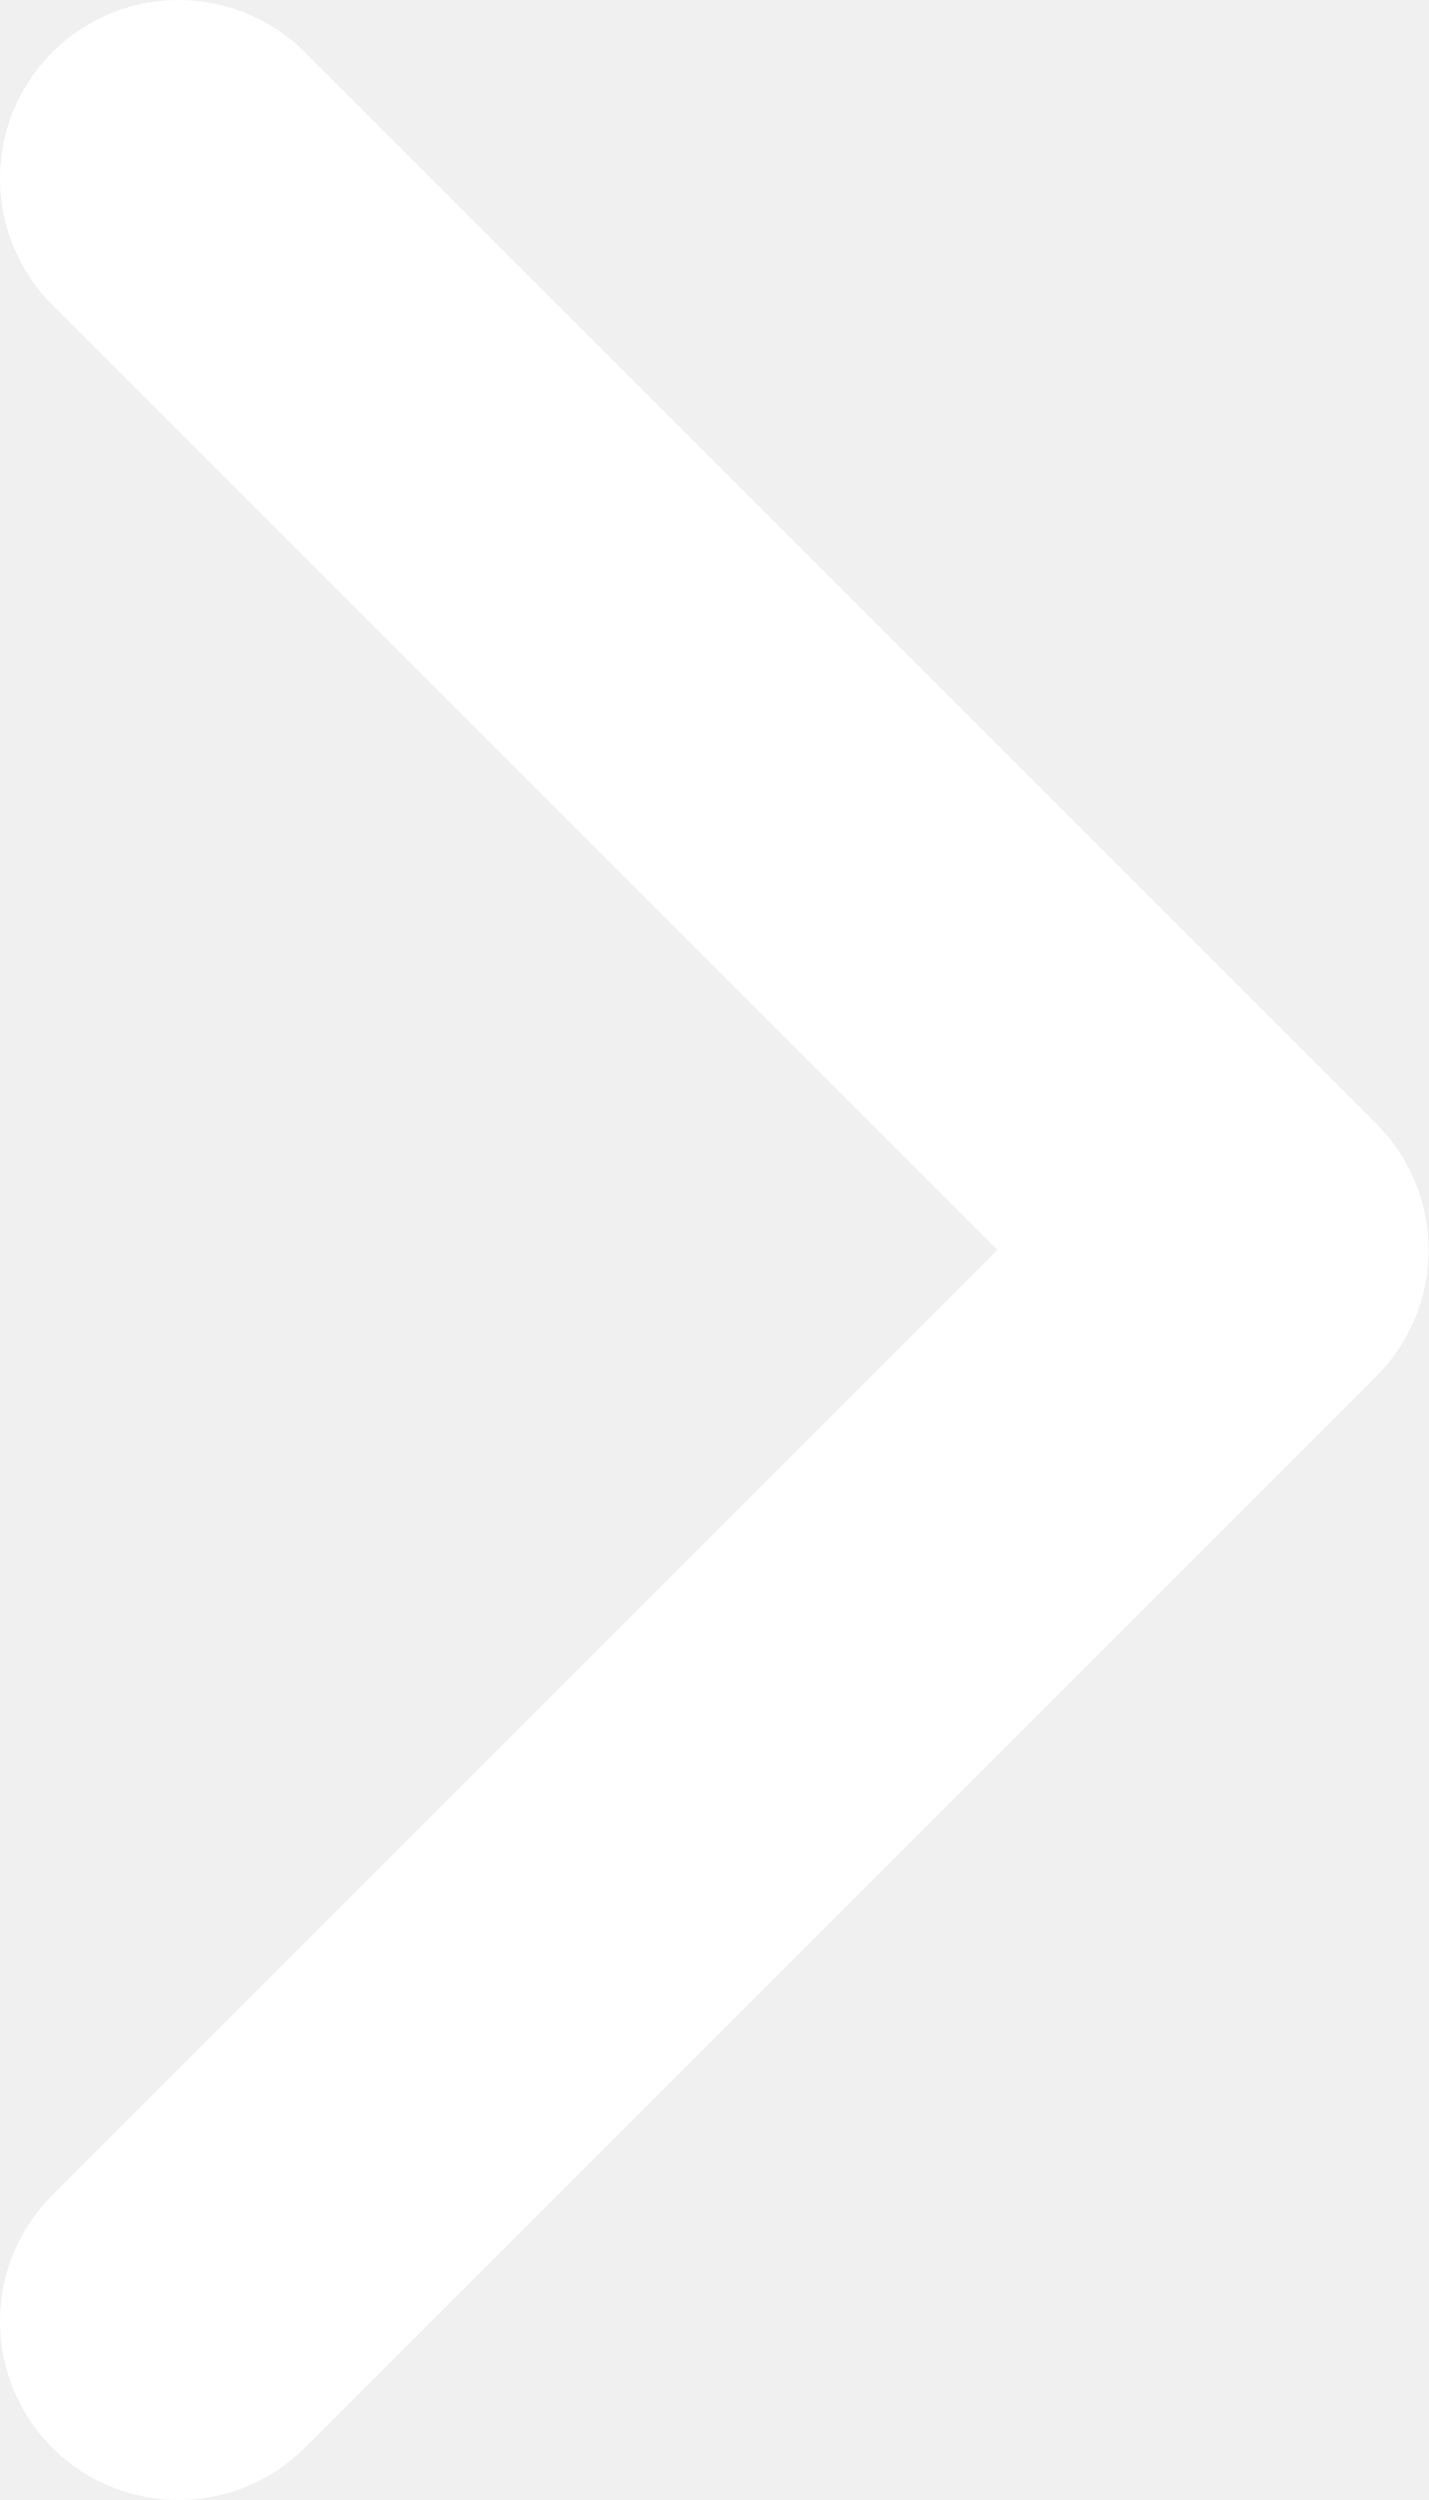
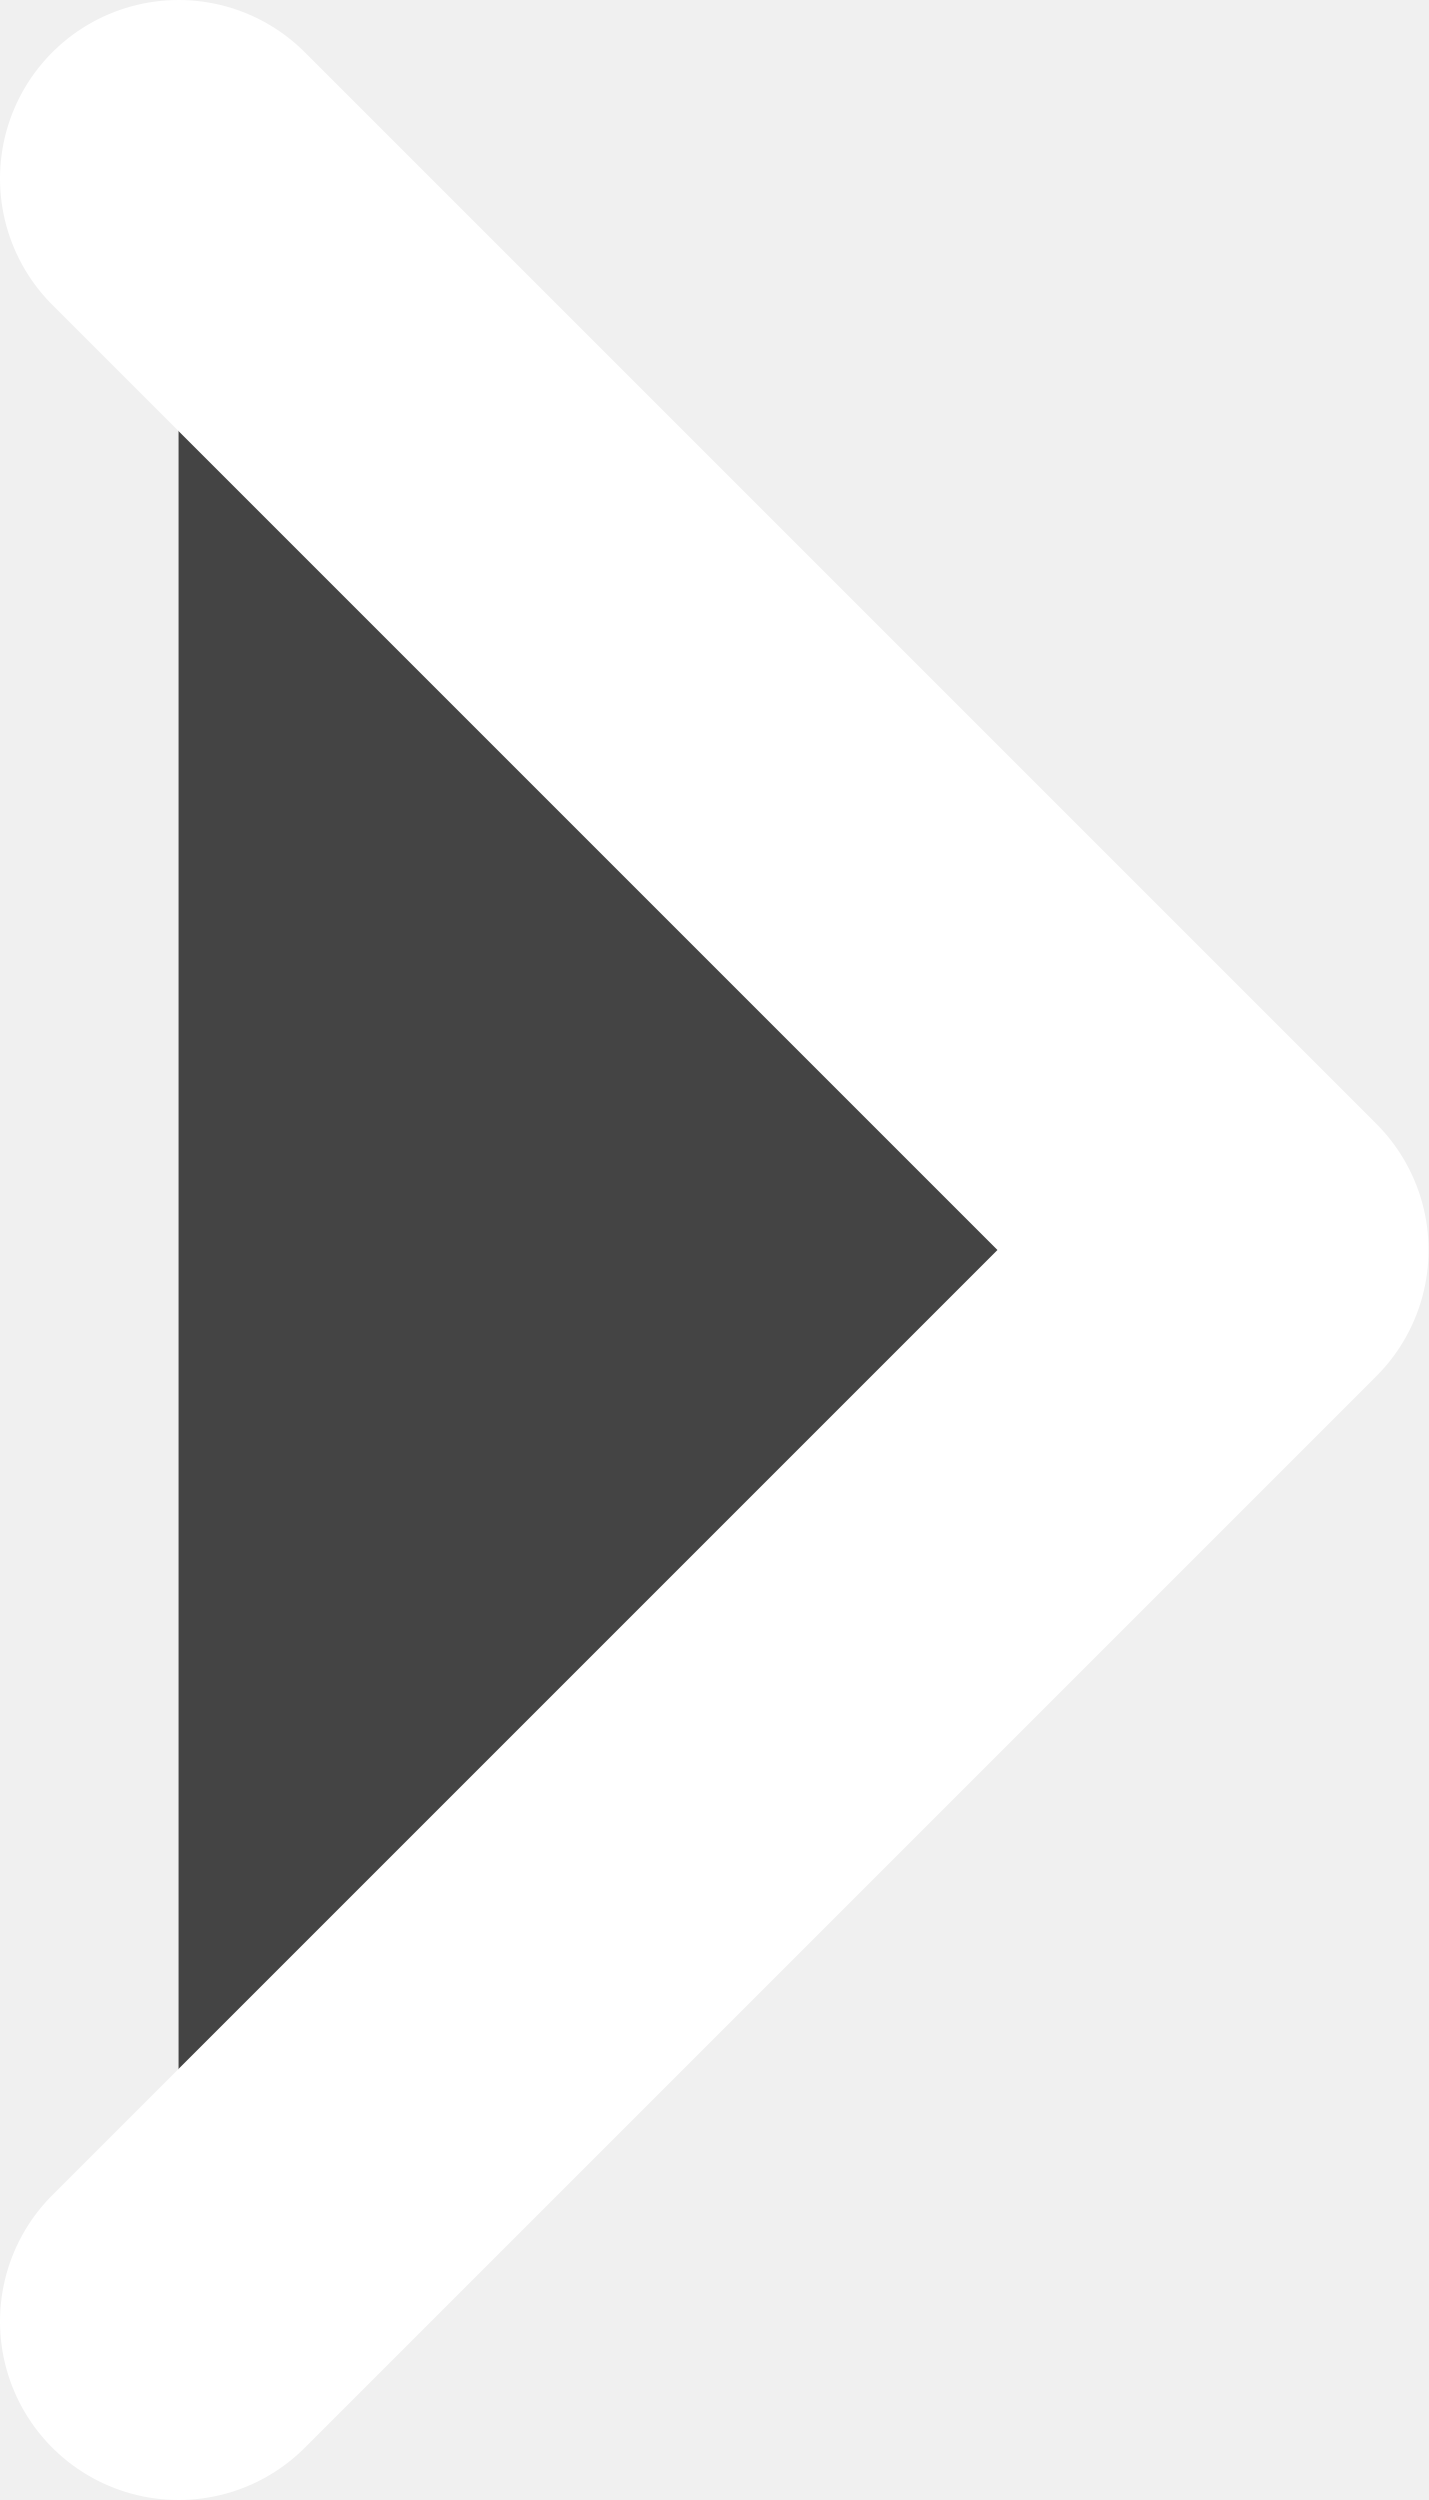
- <svg xmlns="http://www.w3.org/2000/svg" width="8" height="14" viewBox="0 0 8 14" fill="none">
+ <svg xmlns="http://www.w3.org/2000/svg" width="8" height="14" viewBox="0 0 8 14" fill="#444">
  <path d="M1 13L7 7L1 1" stroke="white" stroke-width="2" stroke-linecap="round" stroke-linejoin="round" />
</svg>
